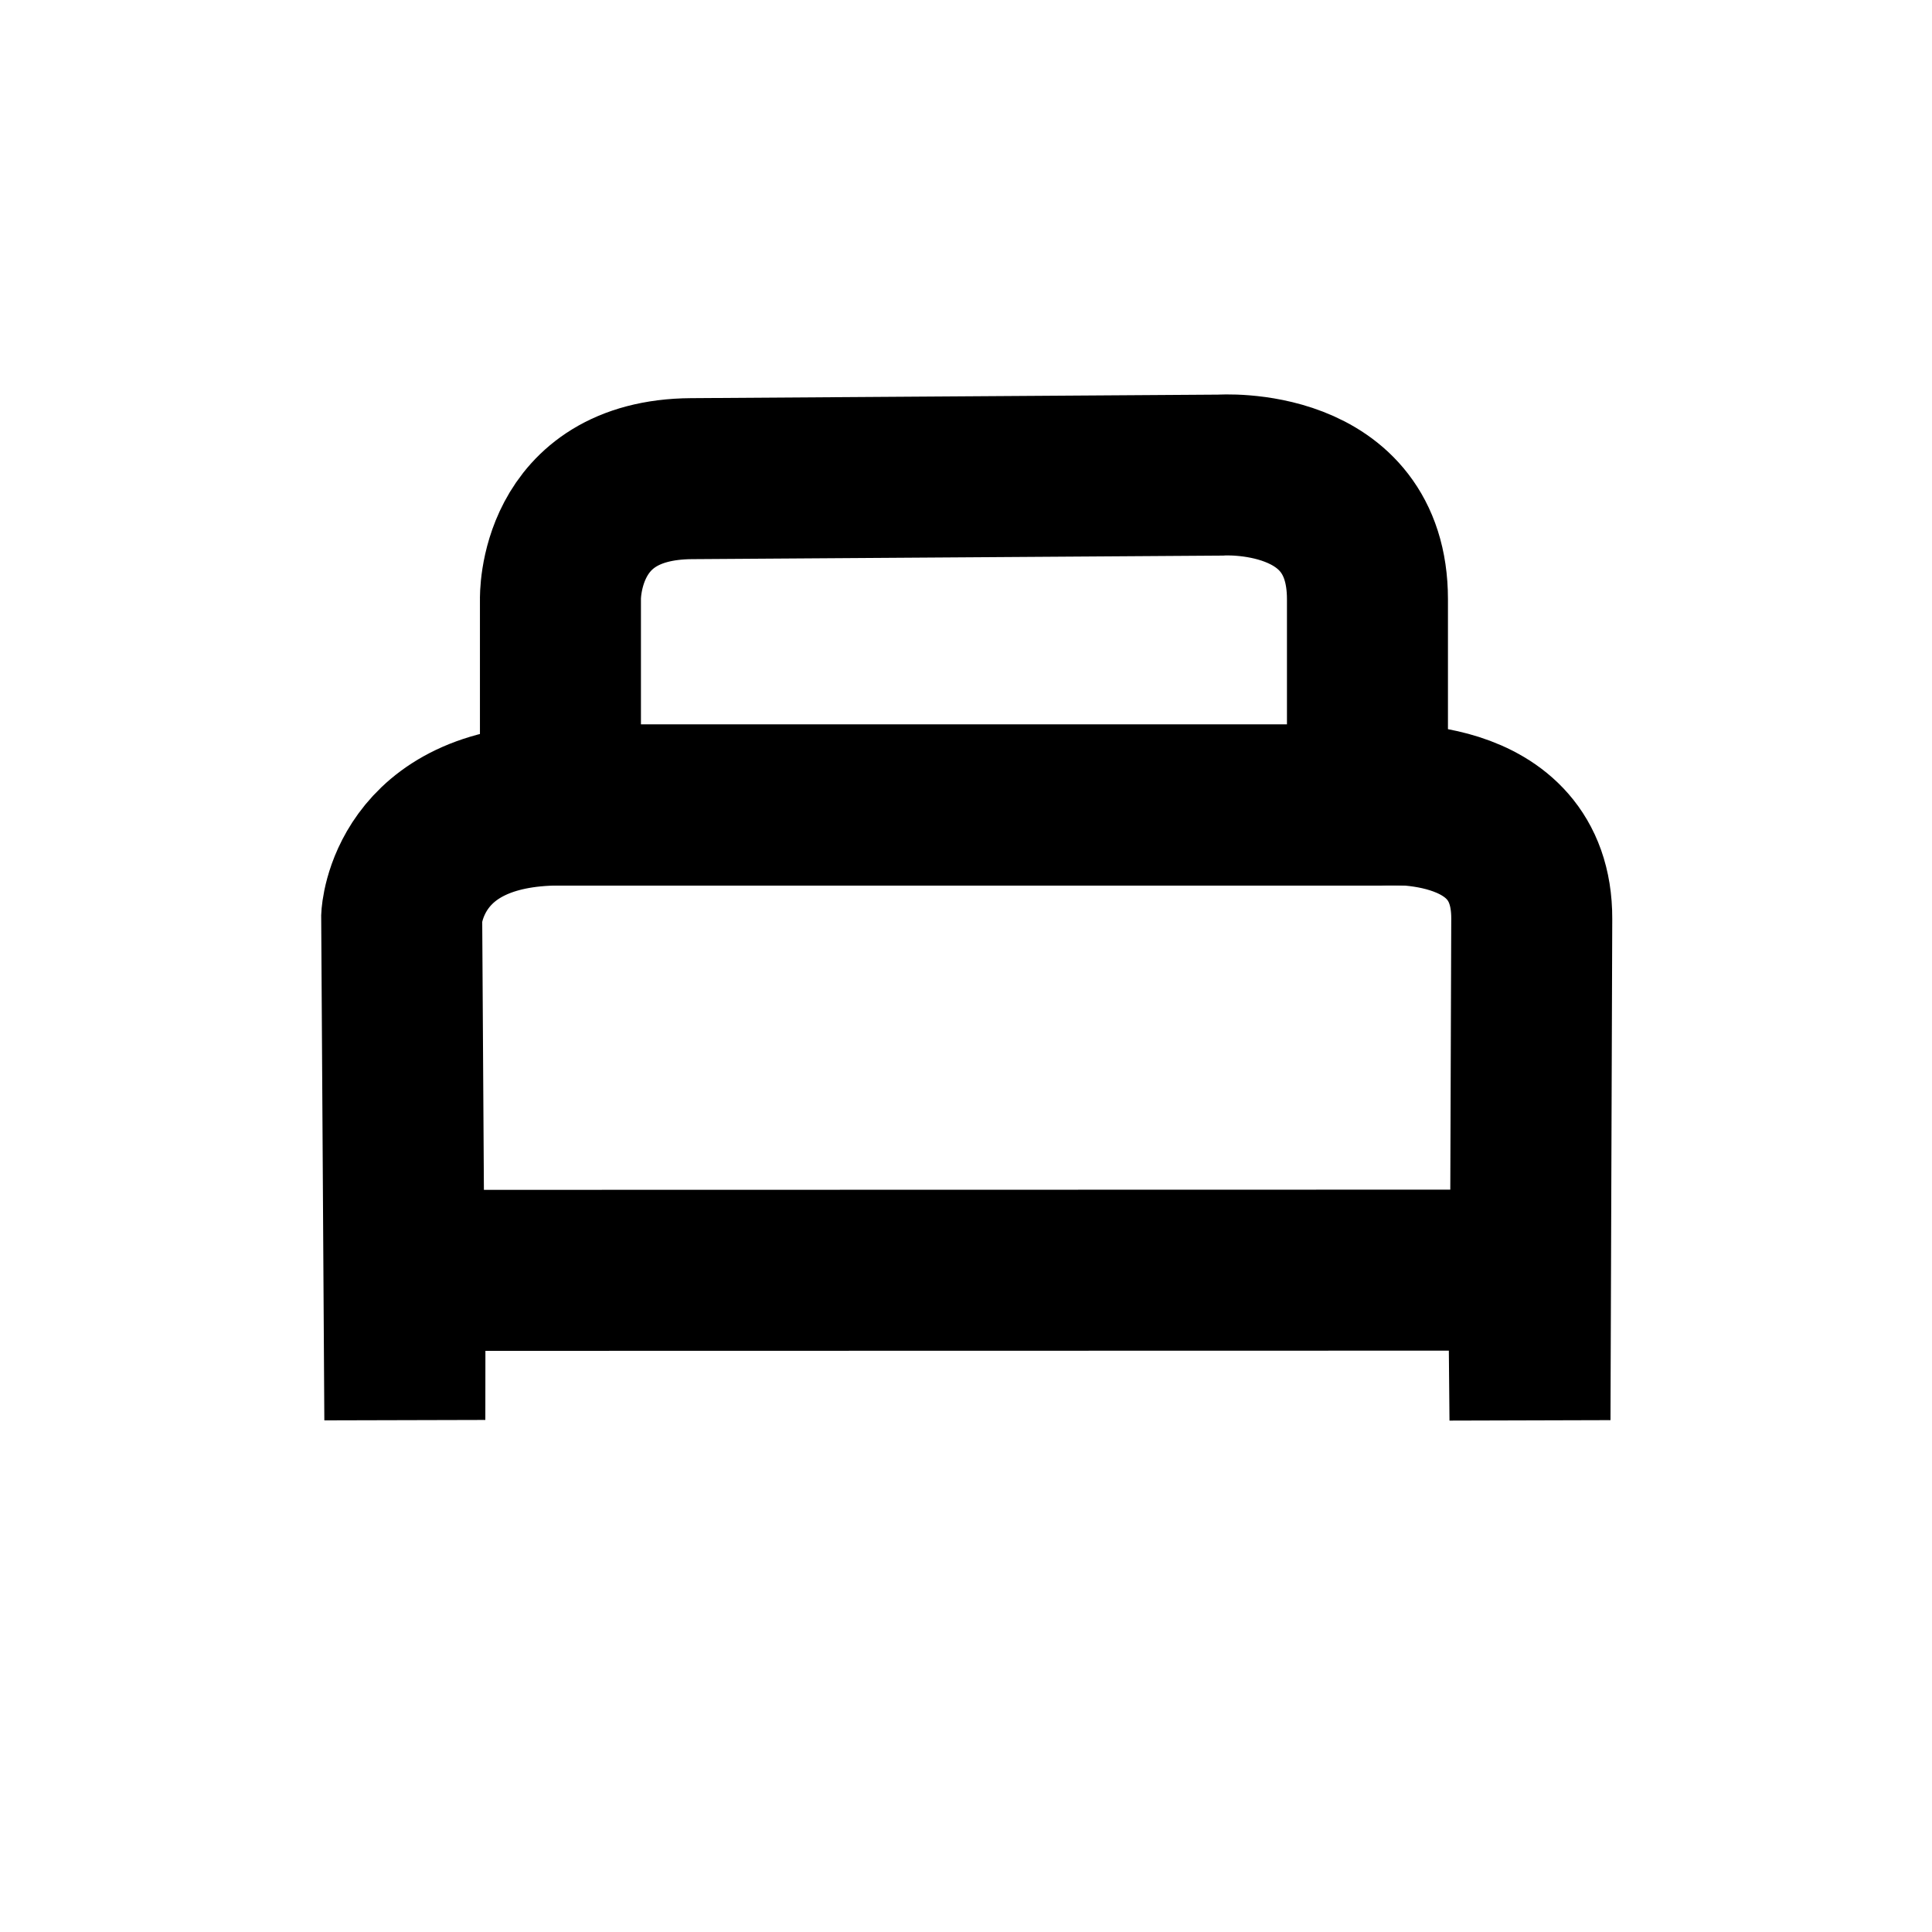
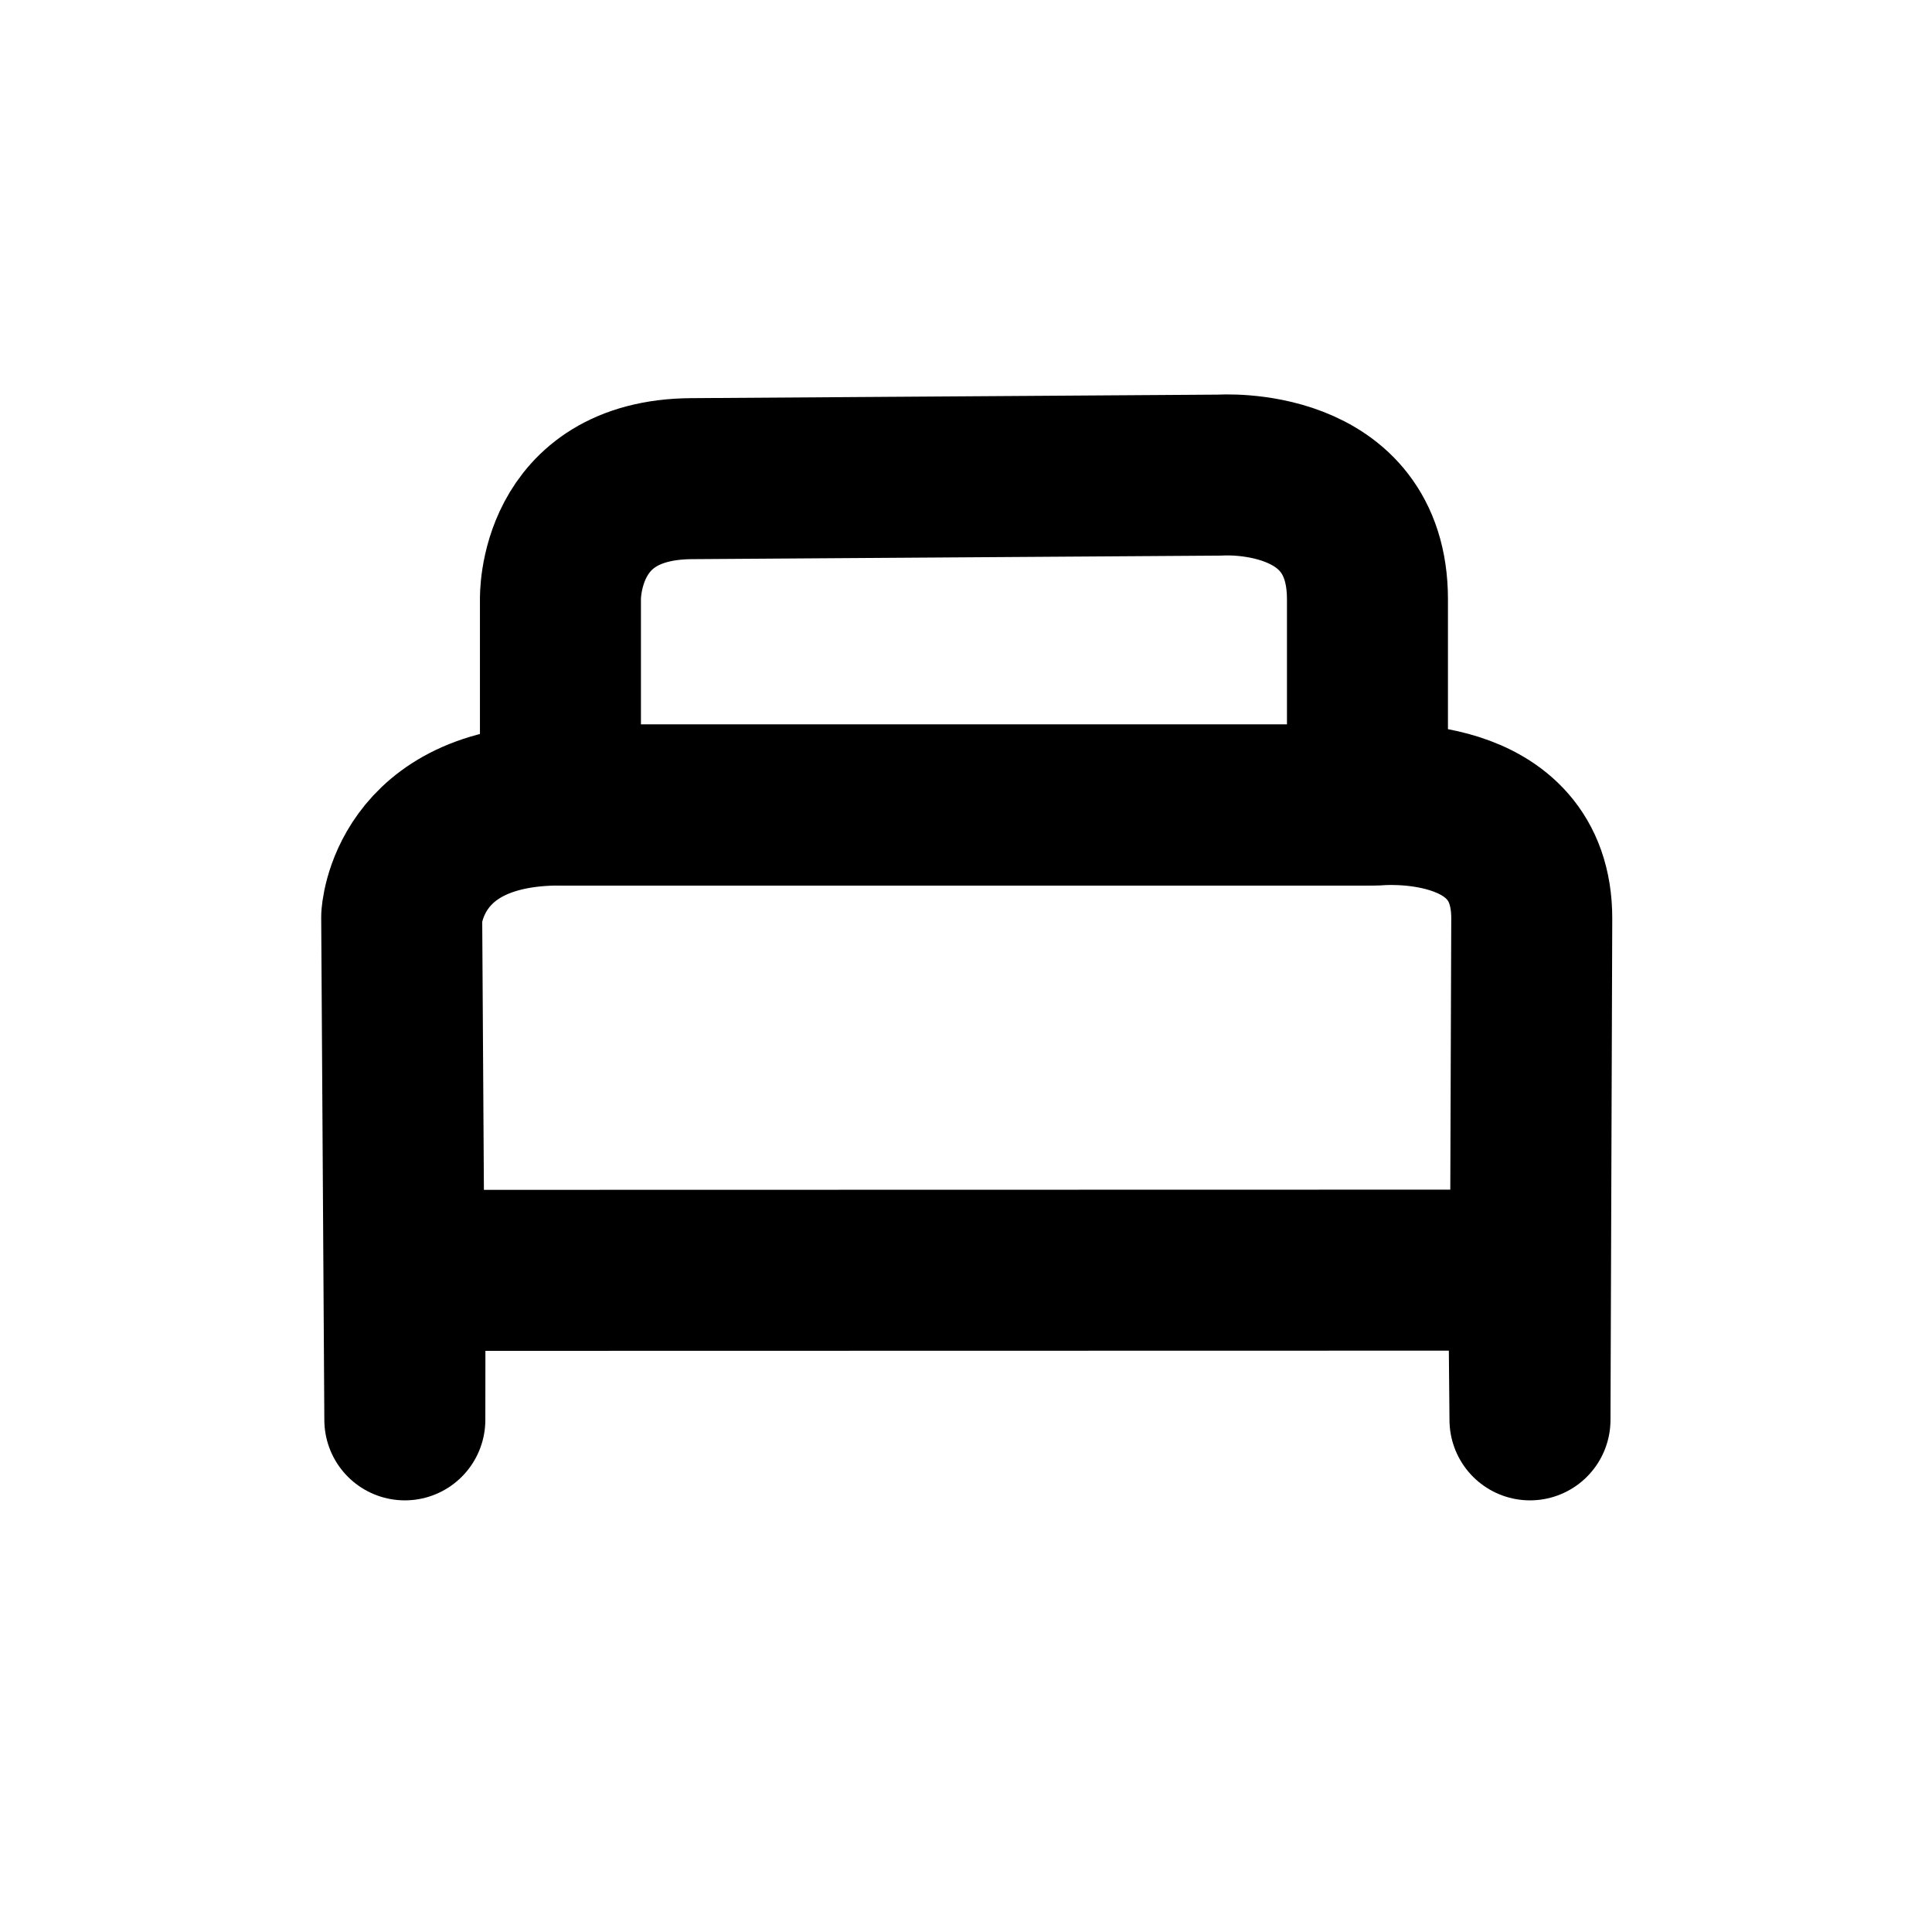
<svg xmlns="http://www.w3.org/2000/svg" width="24" height="24" viewBox="0 0 24 24" fill="none" stroke="currentColor" stroke-width="2" stroke-linecap="round" stroke-linejoin="round">
-   <path style="fill:none;stroke:#000000;stroke-width:2;stroke-linecap:butt;stroke-linejoin:miter;stroke-miterlimit:4;stroke-dasharray:none;stroke-opacity:1" d="m 5.029,17.638 -0.039,-6.248 c 0,0 0.065,-1.39 1.967,-1.39 H 17.104 c 0,0 1.929,-0.184 1.924,1.412 l -0.022,6.226 v 0 l -0.017,-1.86 -13.958,0.003 z" />
-   <path style="fill:none;stroke:#000000;stroke-width:2;stroke-linecap:butt;stroke-linejoin:miter;stroke-miterlimit:4;stroke-dasharray:none;stroke-opacity:1" d="M 6.962,10 V 7.448 c 0,0 -0.043,-1.491 1.628,-1.502 l 6.569,-0.044 c 0,0 1.828,-0.129 1.828,1.542 V 10 Z" id="path3821" />
+   <path d="m 5.029,17.638 -0.039,-6.248 c 0,0 0.065,-1.39 1.967,-1.39 H 17.104 c 0,0 1.929,-0.184 1.924,1.412 l -0.022,6.226 v 0 l -0.017,-1.86 -13.958,0.003 z" />
+   <path d="M 6.962,10 V 7.448 c 0,0 -0.043,-1.491 1.628,-1.502 l 6.569,-0.044 c 0,0 1.828,-0.129 1.828,1.542 V 10 Z" />
</svg>
